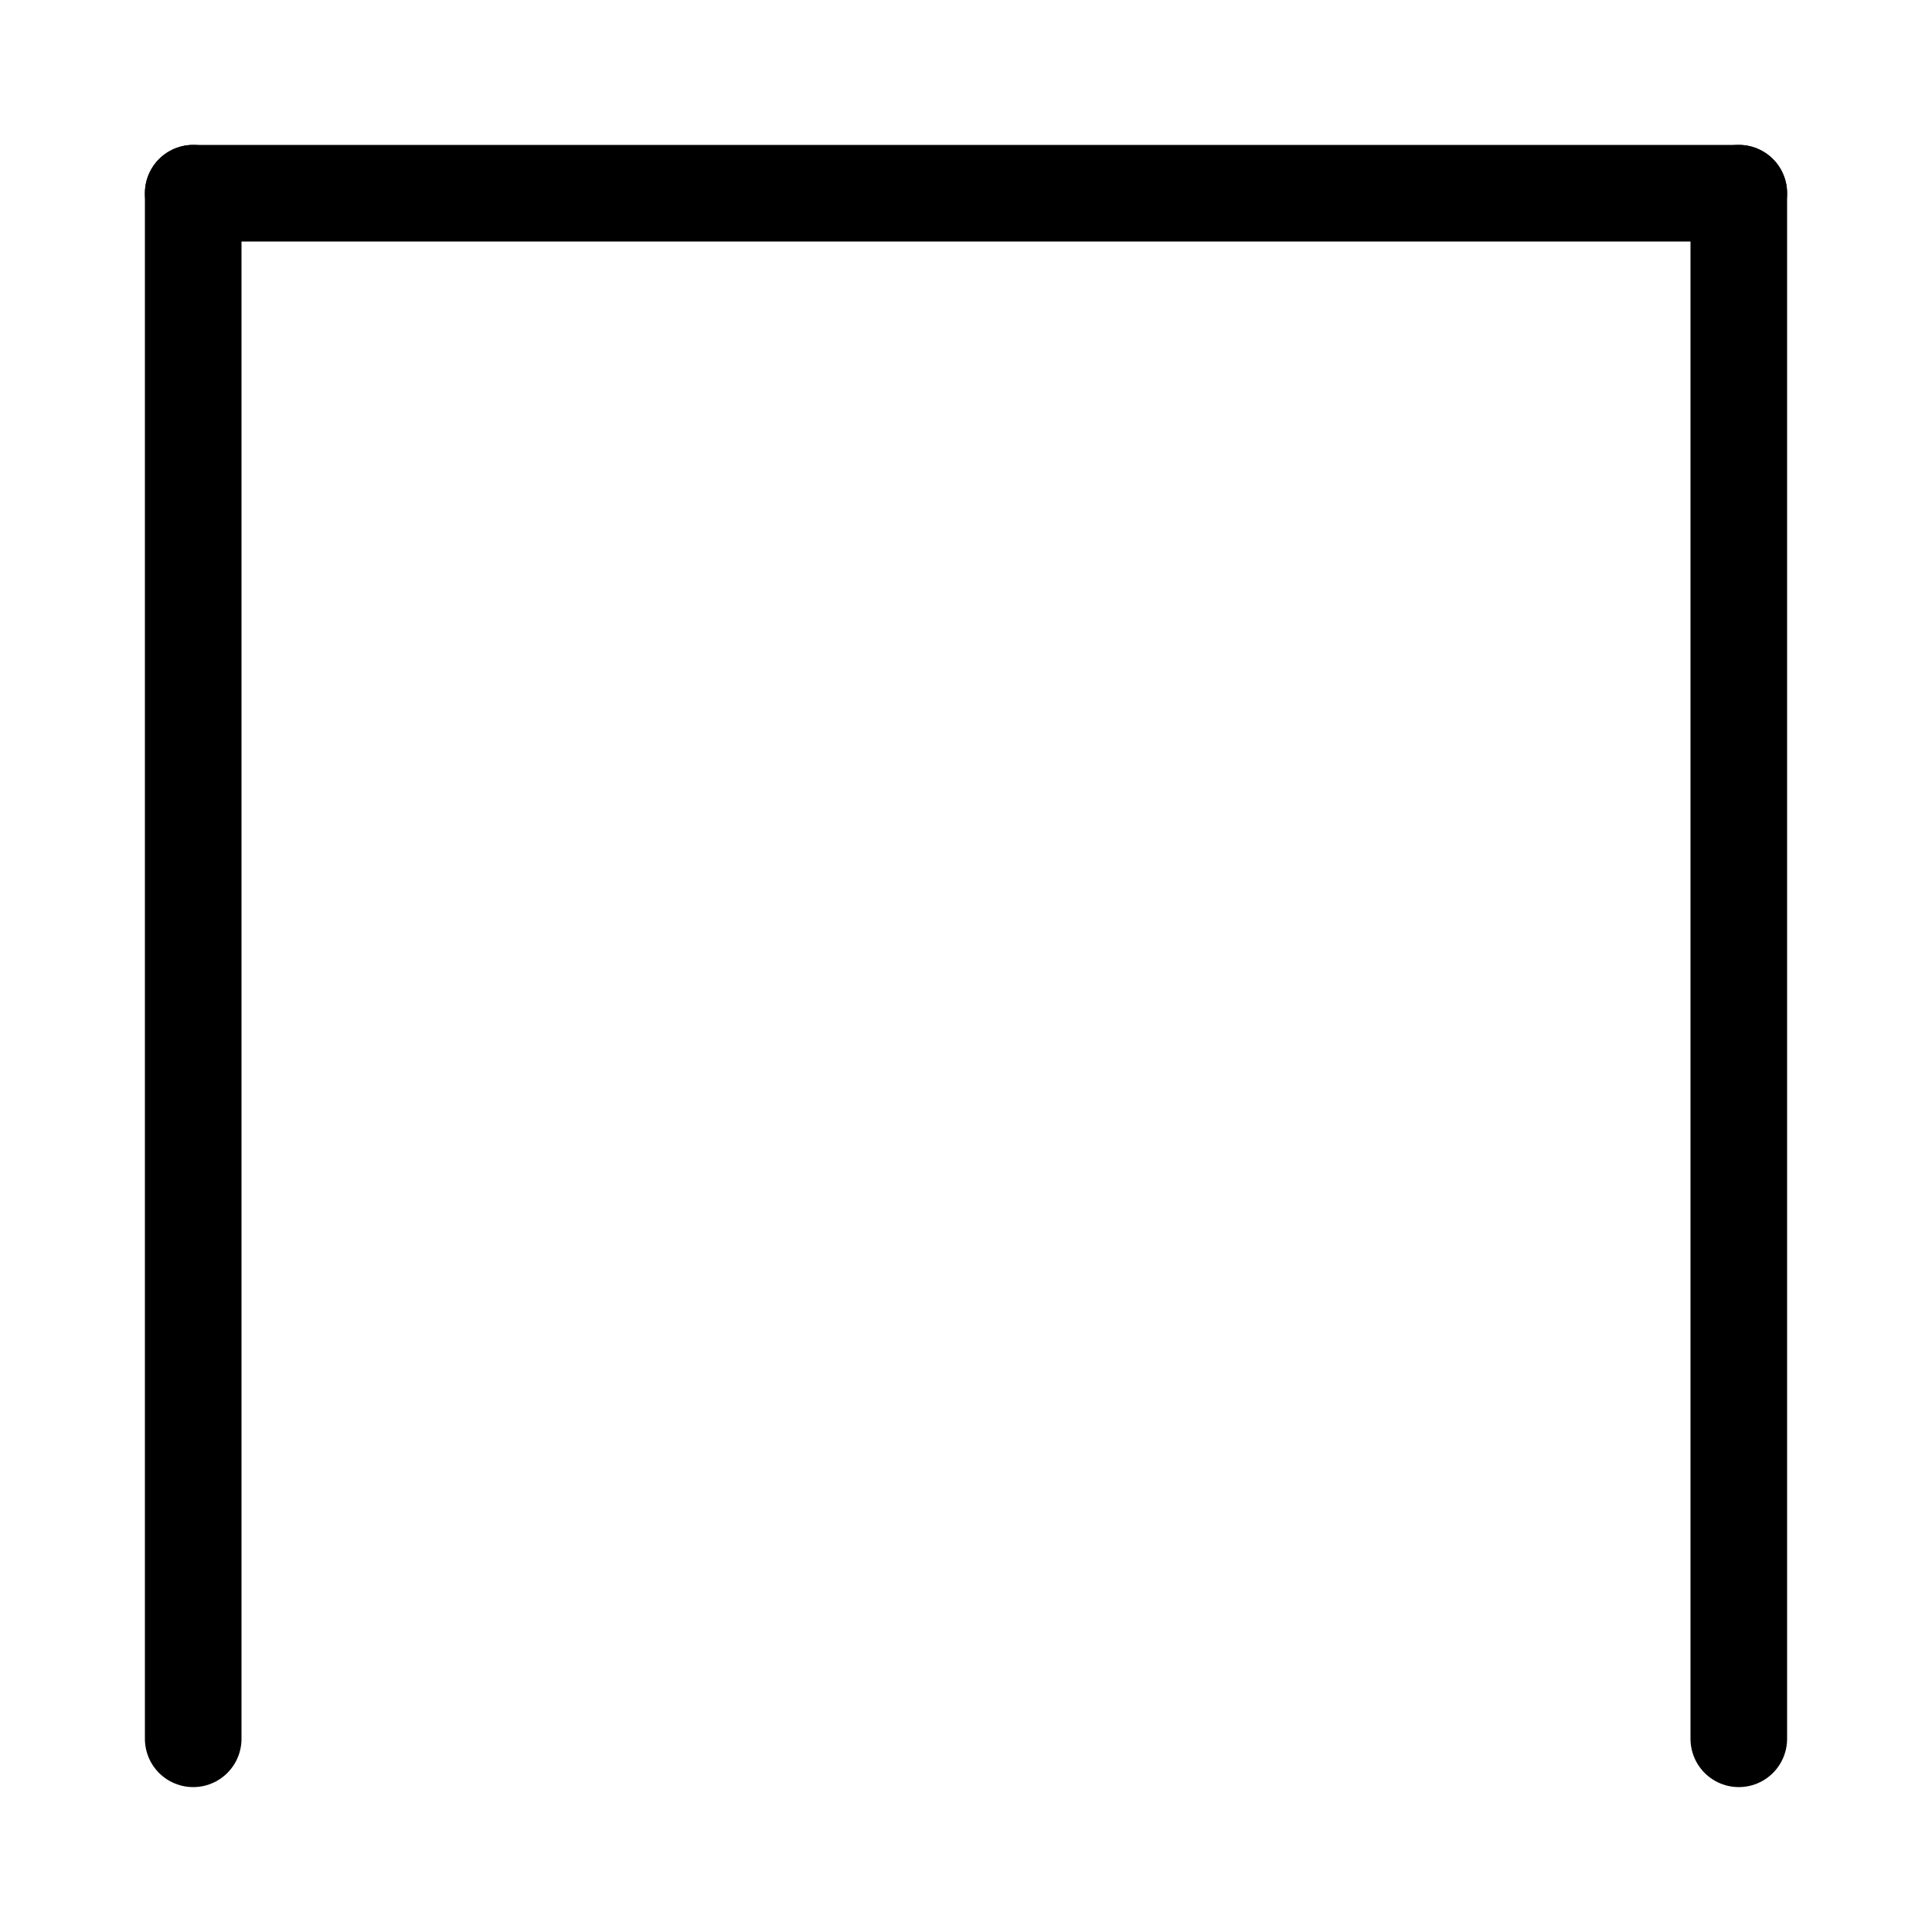
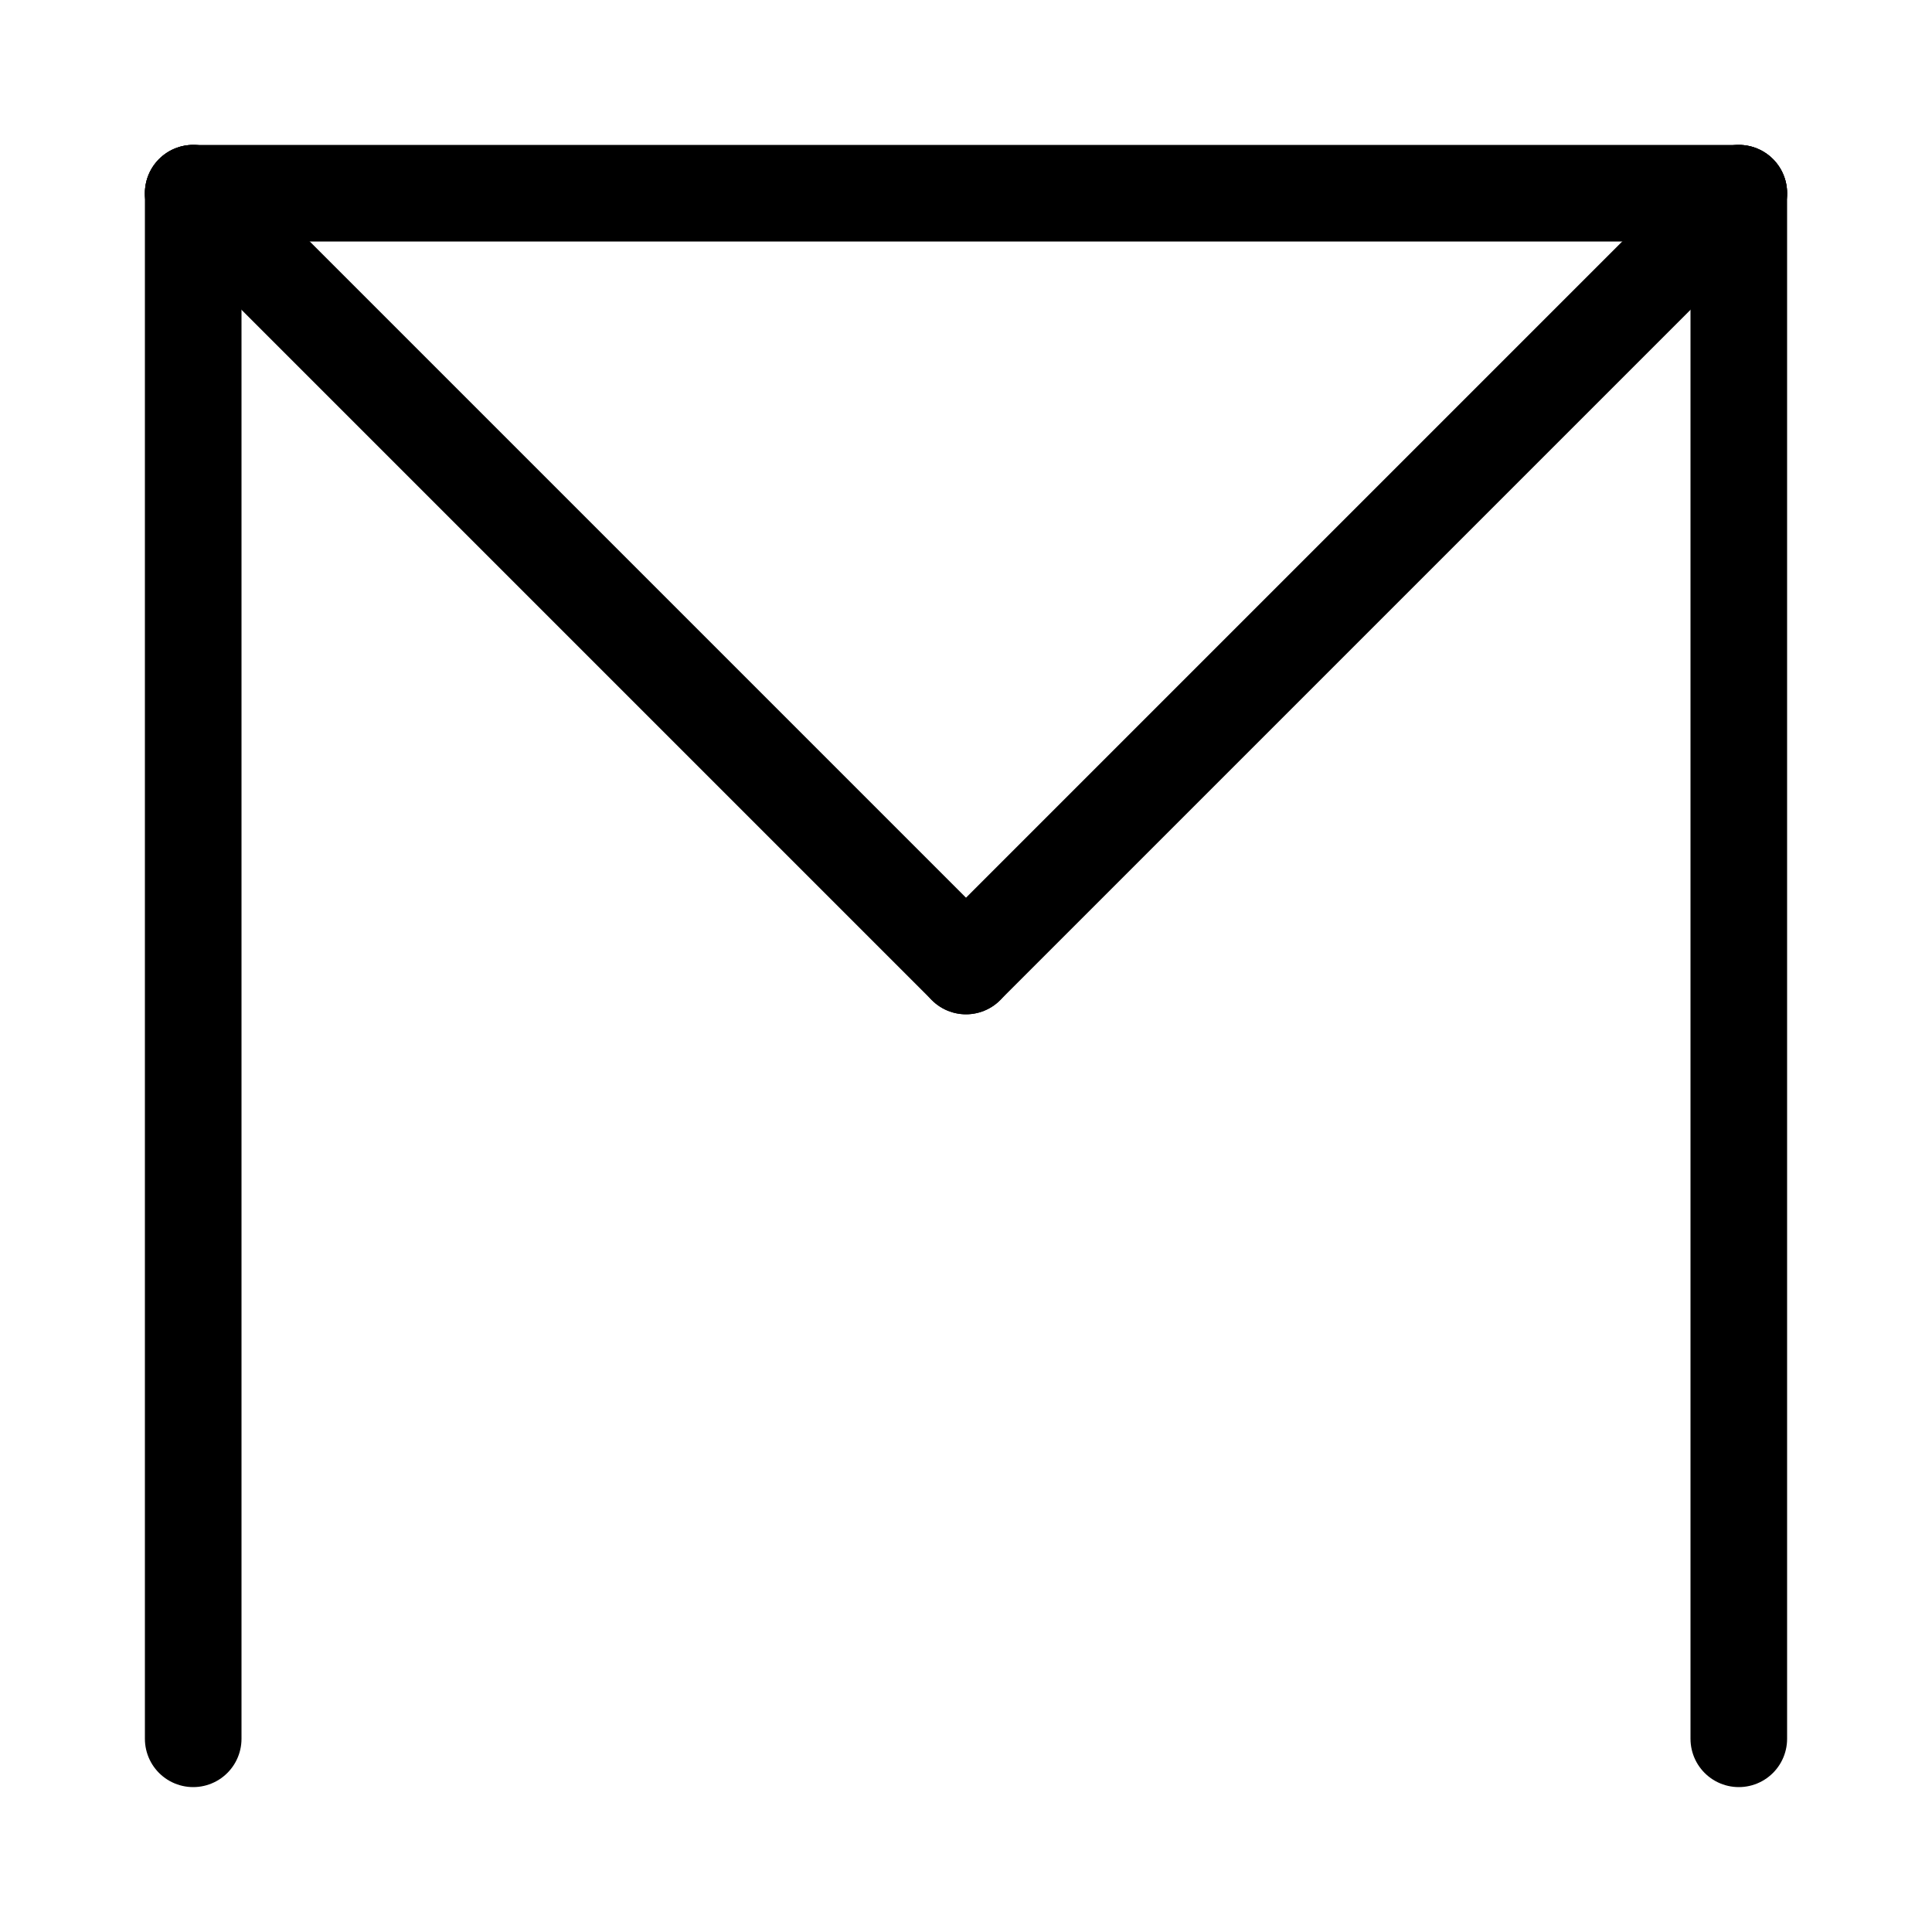
<svg xmlns="http://www.w3.org/2000/svg" width="40" height="40">
  <rect width="100%" height="100%" fill="white" />
  <g stroke="black" stroke-width="2" stroke-linecap="round">
-     <line x1="4" y1="4" x2="36" y2="4" />
-     <line x1="4" y1="4" x2="4" y2="36" />
-     <line x1="36" y1="4" x2="36" y2="36" />
+     <g transform="scale(1,1)" transform-origin="20 20">
+       <line x1="4" y1="4" x2="36" y2="4" />
+       <line x1="4" y1="4" x2="4" y2="36" />
+       <line x1="36" y1="4" x2="36" y2="36" />
+     </g>
+     <g transform="scale(1,1)" transform-origin="20 12">
+       <line x1="4" y1="4" x2="20" y2="20" />
+       <line x1="36" y1="4" x2="20" y2="20" />
+     </g>
+     <g transform="scale(1,-1)" transform-origin="20 28">
+       <line x1="4" y1="20" x2="20" y2="36" />
+       <line x1="36" y1="20" x2="20" y2="36" />
+     </g>
  </g>
</svg>
